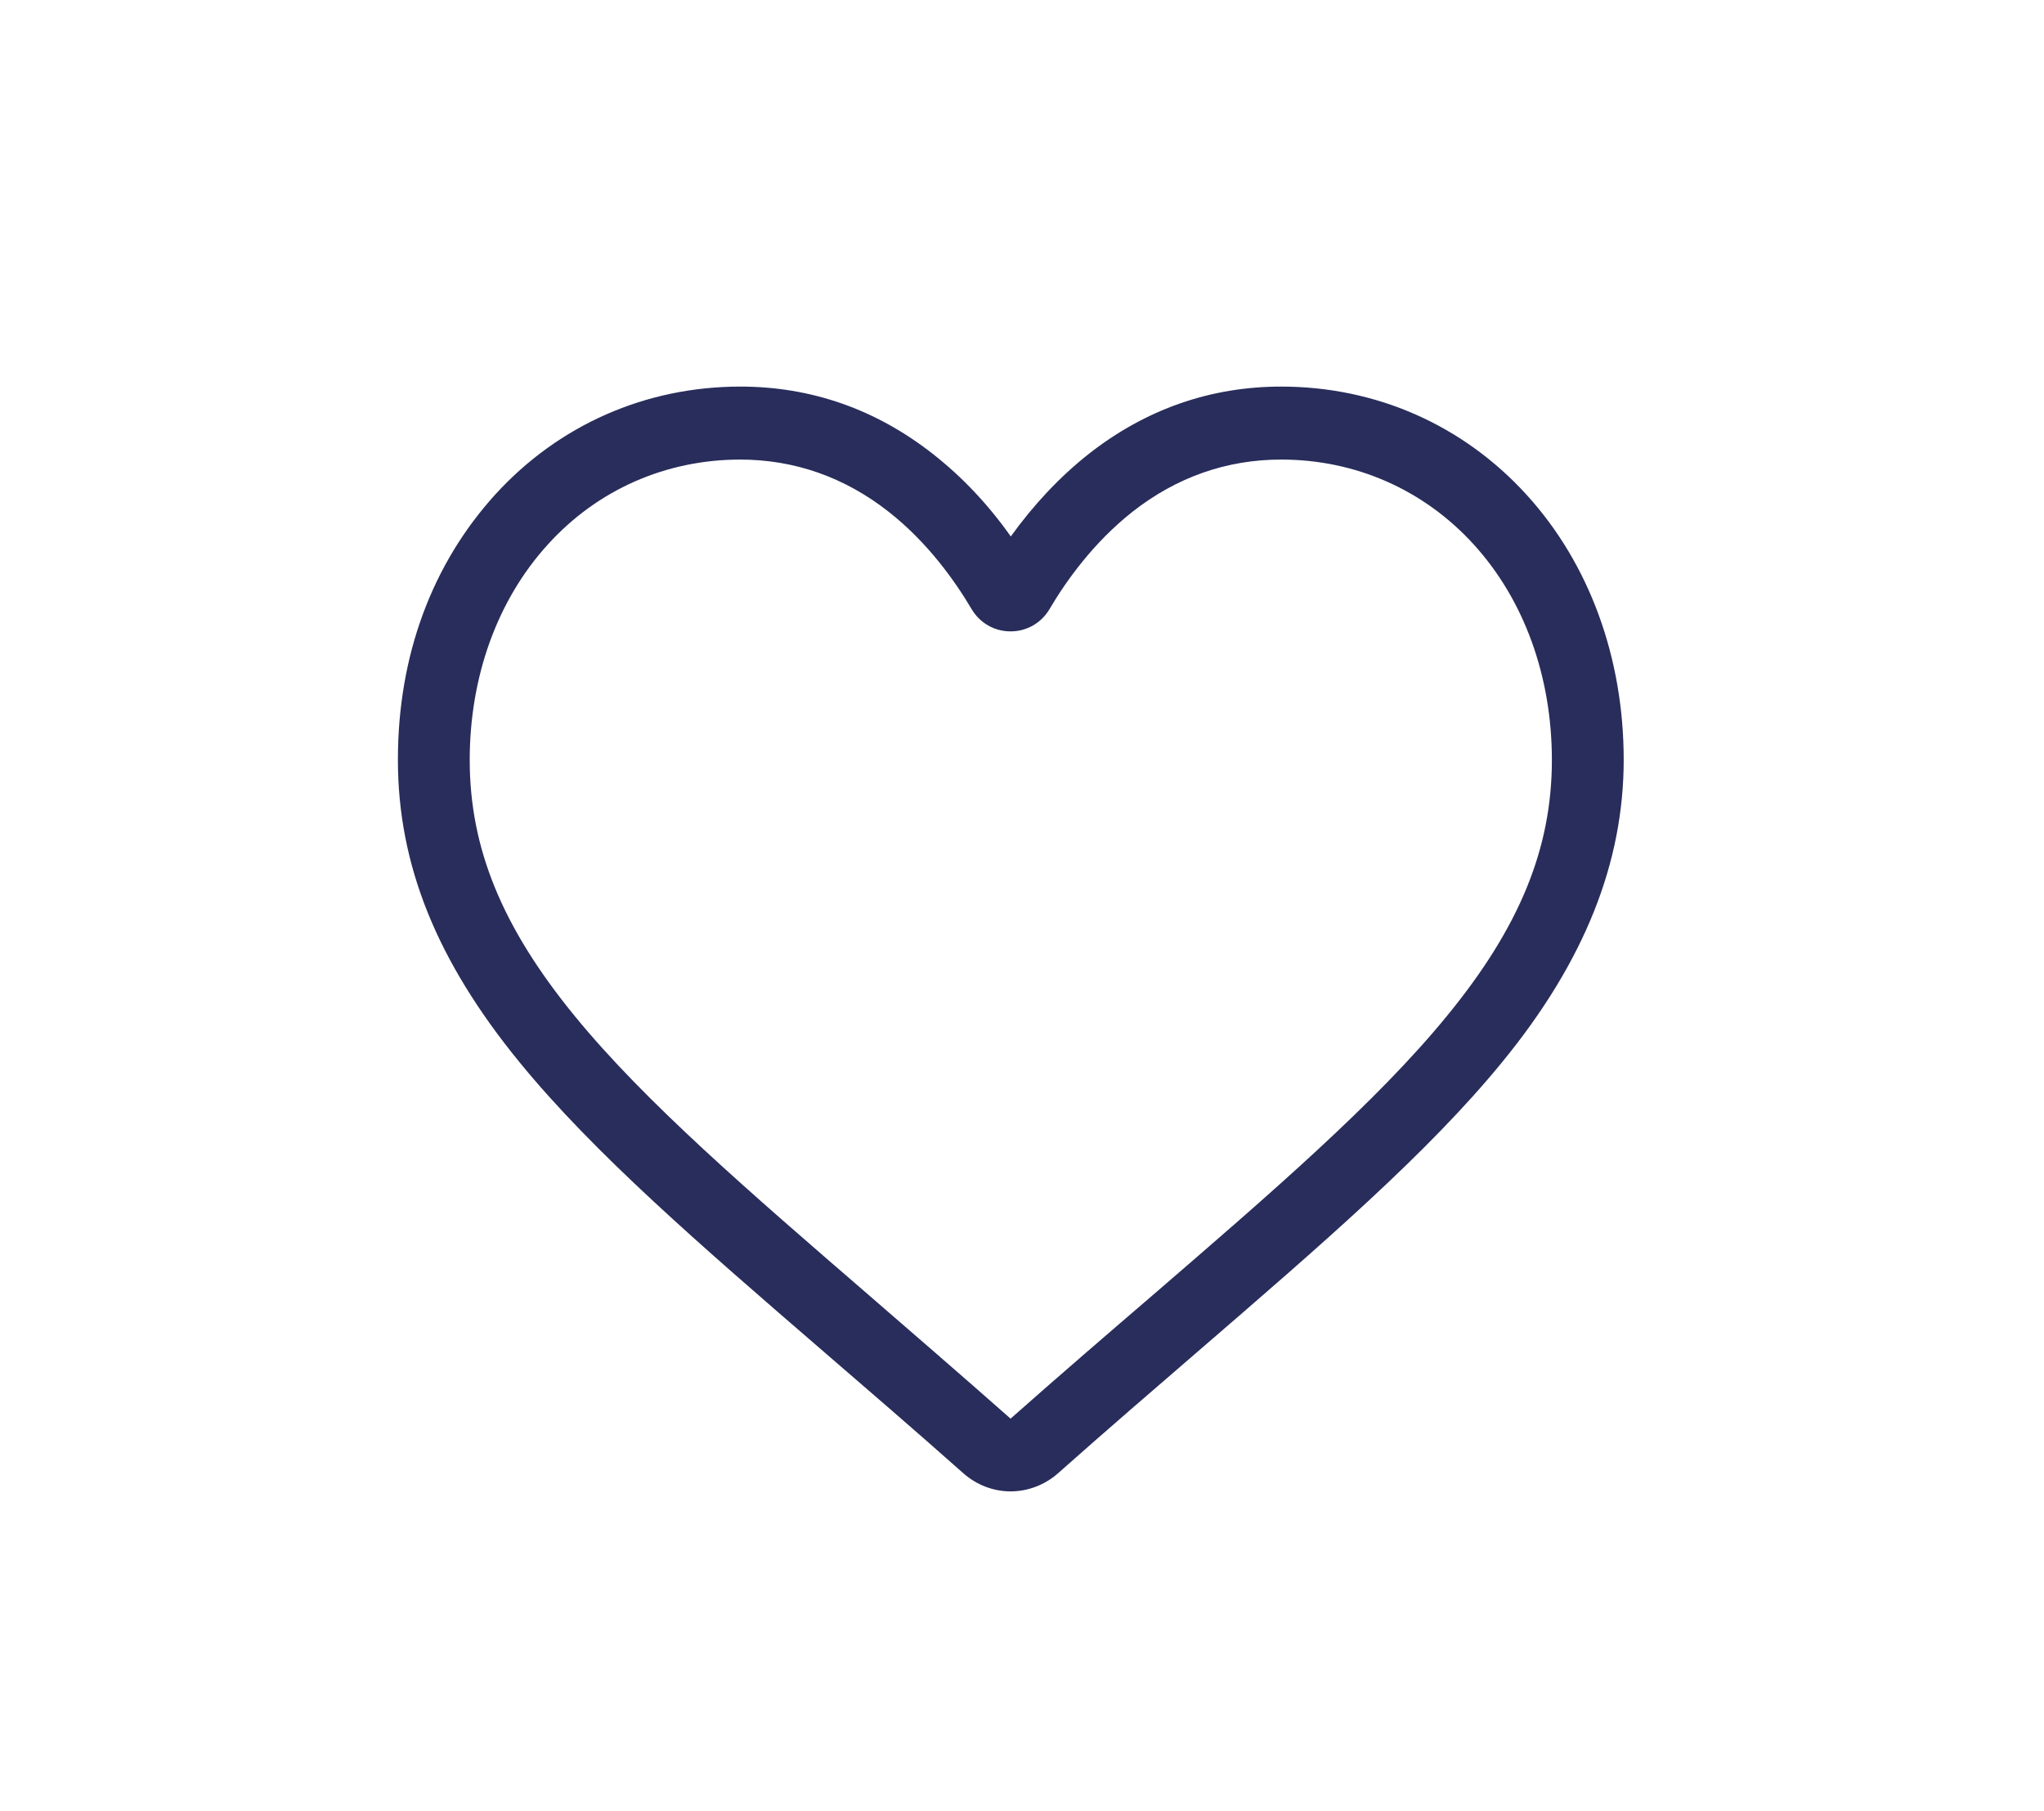
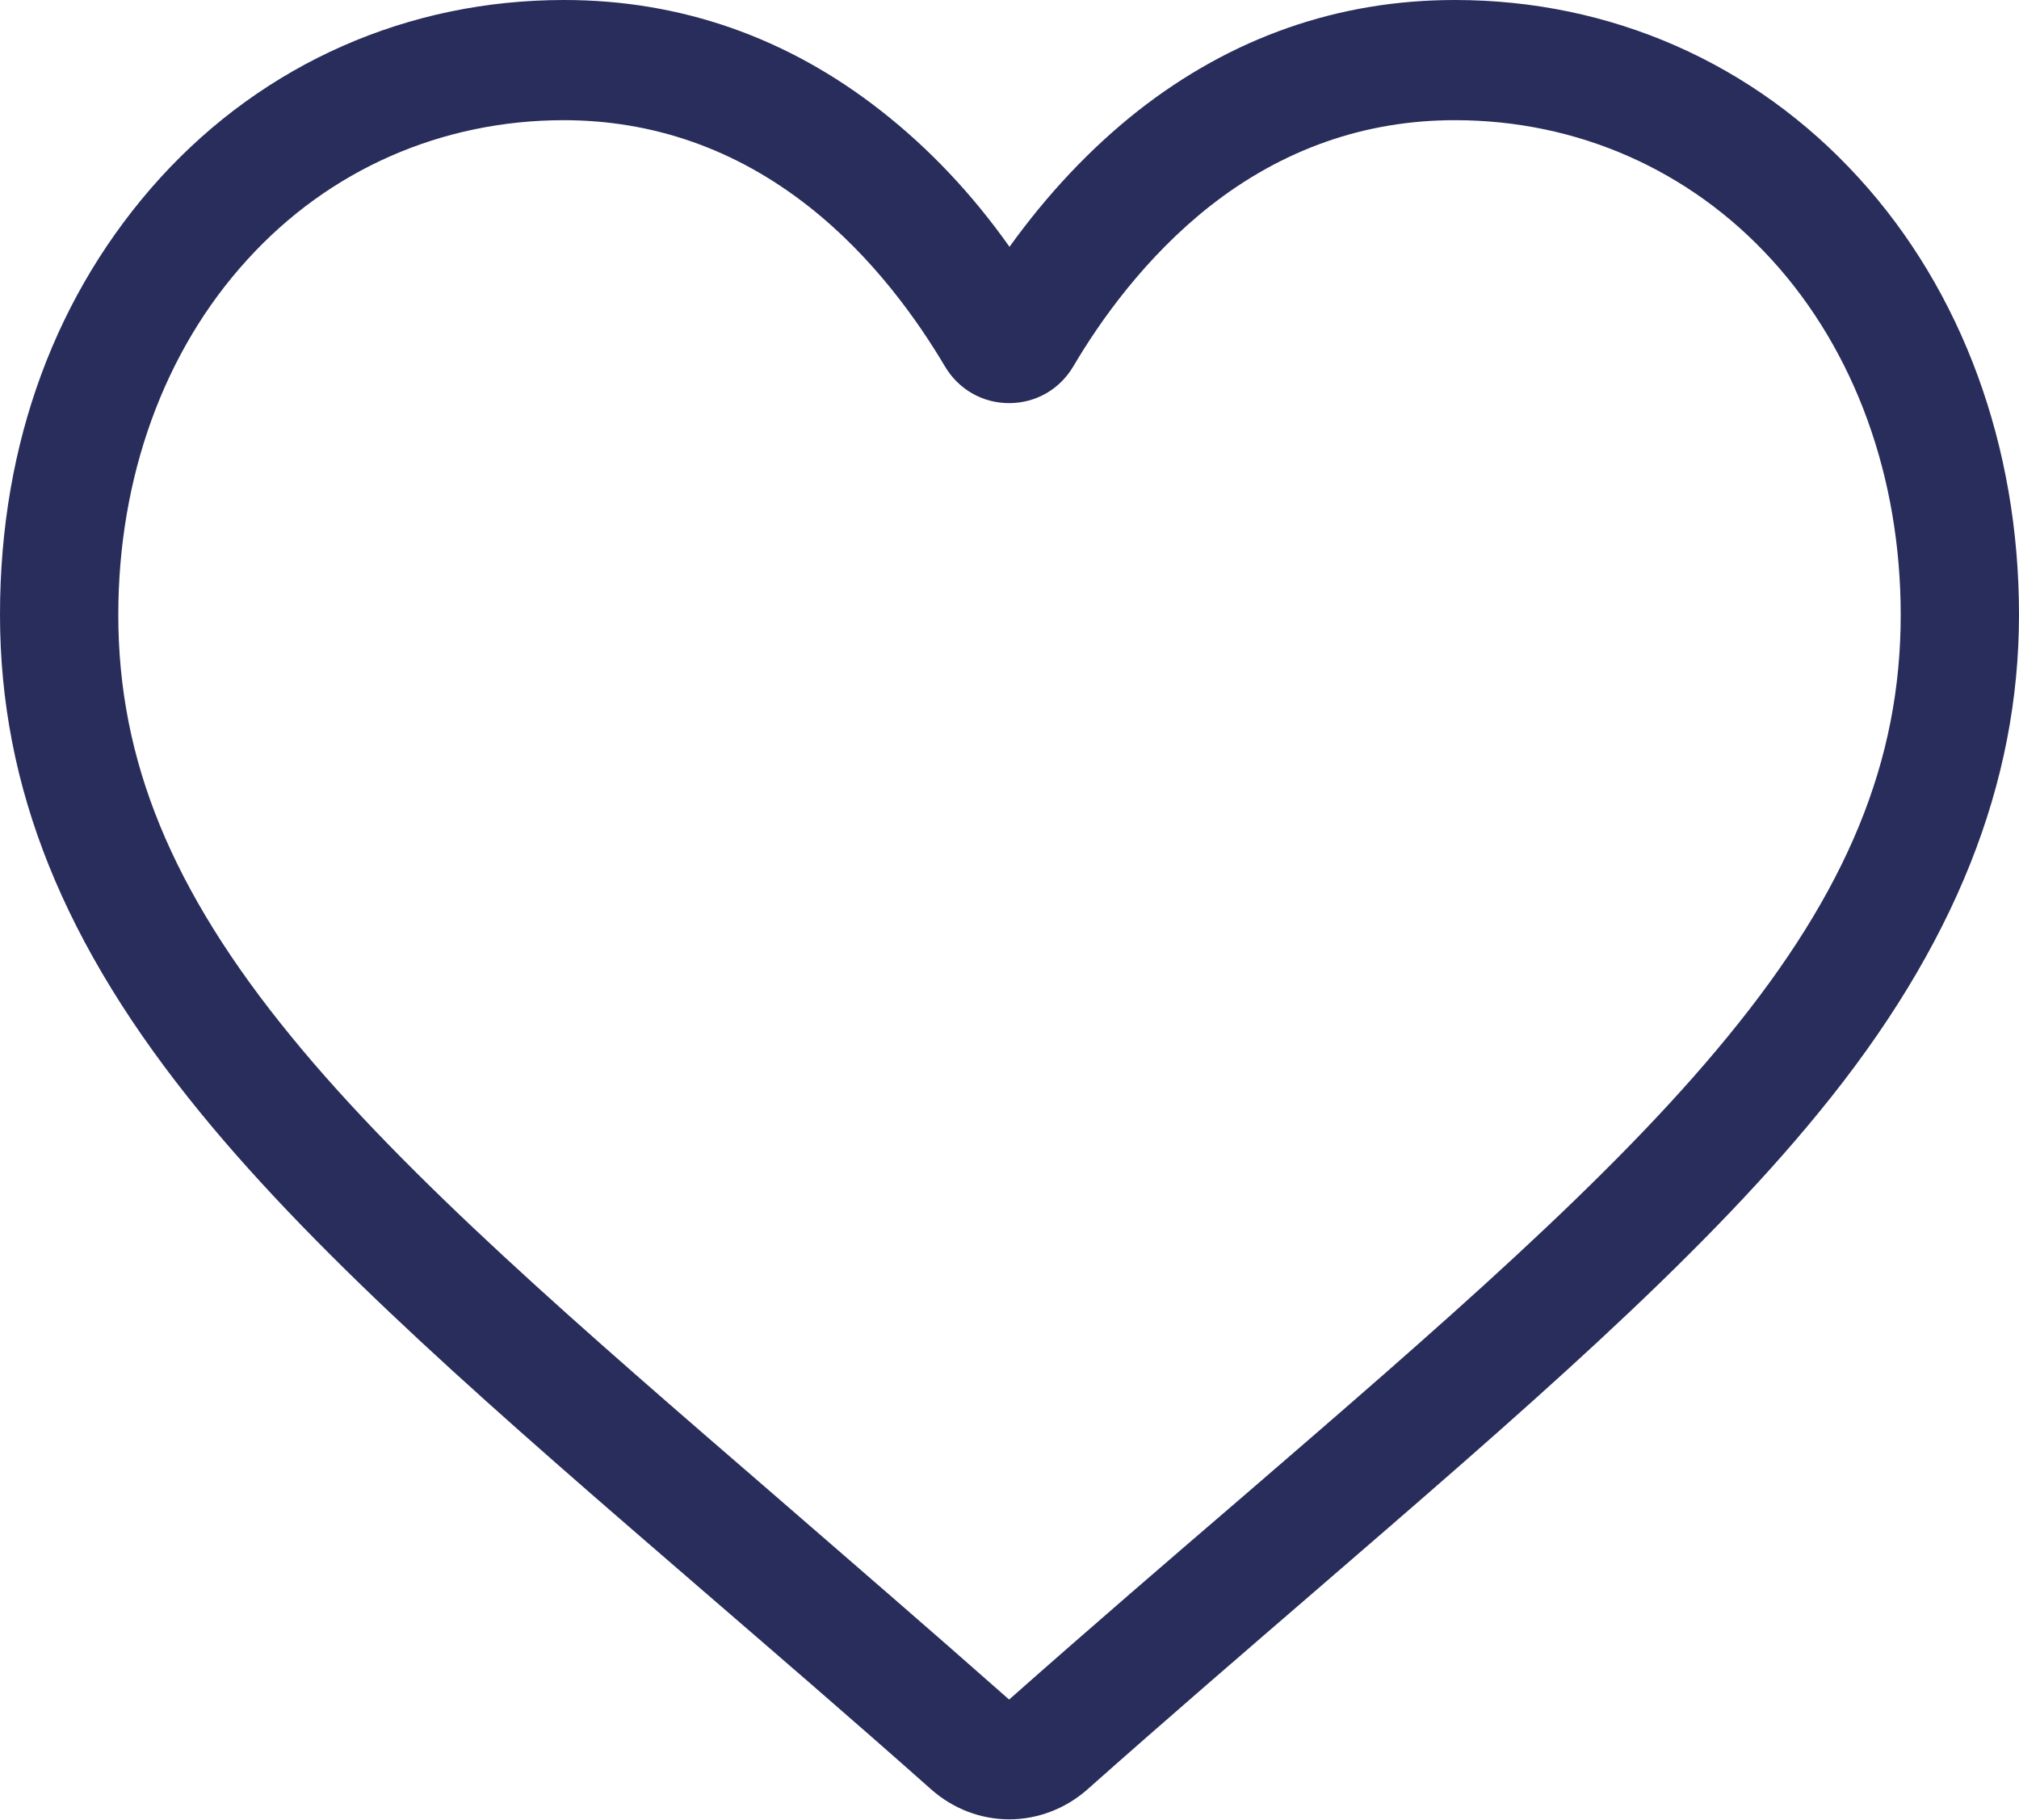
- <svg xmlns="http://www.w3.org/2000/svg" data-name="Layer 1" viewBox="0 0 88.51 78.39">
+ <svg xmlns="http://www.w3.org/2000/svg" data-name="Layer 1" viewBox="17.23 16.74 53.08 47.84">
  <path d="M32.06 19.9c-3.22 0-6.18 1.3-8.33 3.67-2.19 2.4-3.39 5.72-3.39 9.34 0 3.82 1.4 7.24 4.55 11.09 3.04 3.72 7.57 7.62 12.8 12.14 1.83 1.59 3.91 3.38 6.07 5.29 2.17-1.92 4.25-3.71 6.09-5.29 5.24-4.52 9.76-8.42 12.8-12.14 3.15-3.84 4.55-7.26 4.55-11.09 0-3.62-1.2-6.94-3.39-9.34-2.15-2.36-5.11-3.67-8.33-3.67-2.36 0-4.53.76-6.44 2.26-1.7 1.34-2.89 3.02-3.59 4.21-.36.61-.99.97-1.69.97s-1.33-.36-1.69-.97c-.7-1.18-1.88-2.87-3.59-4.21-1.91-1.5-4.08-2.26-6.44-2.26Zm11.71 44.68c-.76 0-1.48-.28-2.05-.78-2.14-1.9-4.21-3.68-6.04-5.26-5.35-4.62-9.97-8.61-13.18-12.54-3.59-4.39-5.27-8.55-5.27-13.1s1.5-8.49 4.21-11.48c2.75-3.02 6.52-4.68 10.62-4.68 3.06 0 5.87.98 8.34 2.92 1.25.98 2.38 2.17 3.37 3.57 1-1.39 2.13-2.59 3.37-3.57 2.47-1.94 5.28-2.92 8.34-2.92 4.1 0 7.87 1.66 10.62 4.68 2.72 2.98 4.21 7.06 4.21 11.48s-1.67 8.71-5.27 13.1c-3.21 3.93-7.83 7.91-13.18 12.53-1.83 1.58-3.9 3.36-6.05 5.27-.57.5-1.3.78-2.05.78Z" style="fill:#282d5b" />
</svg>
